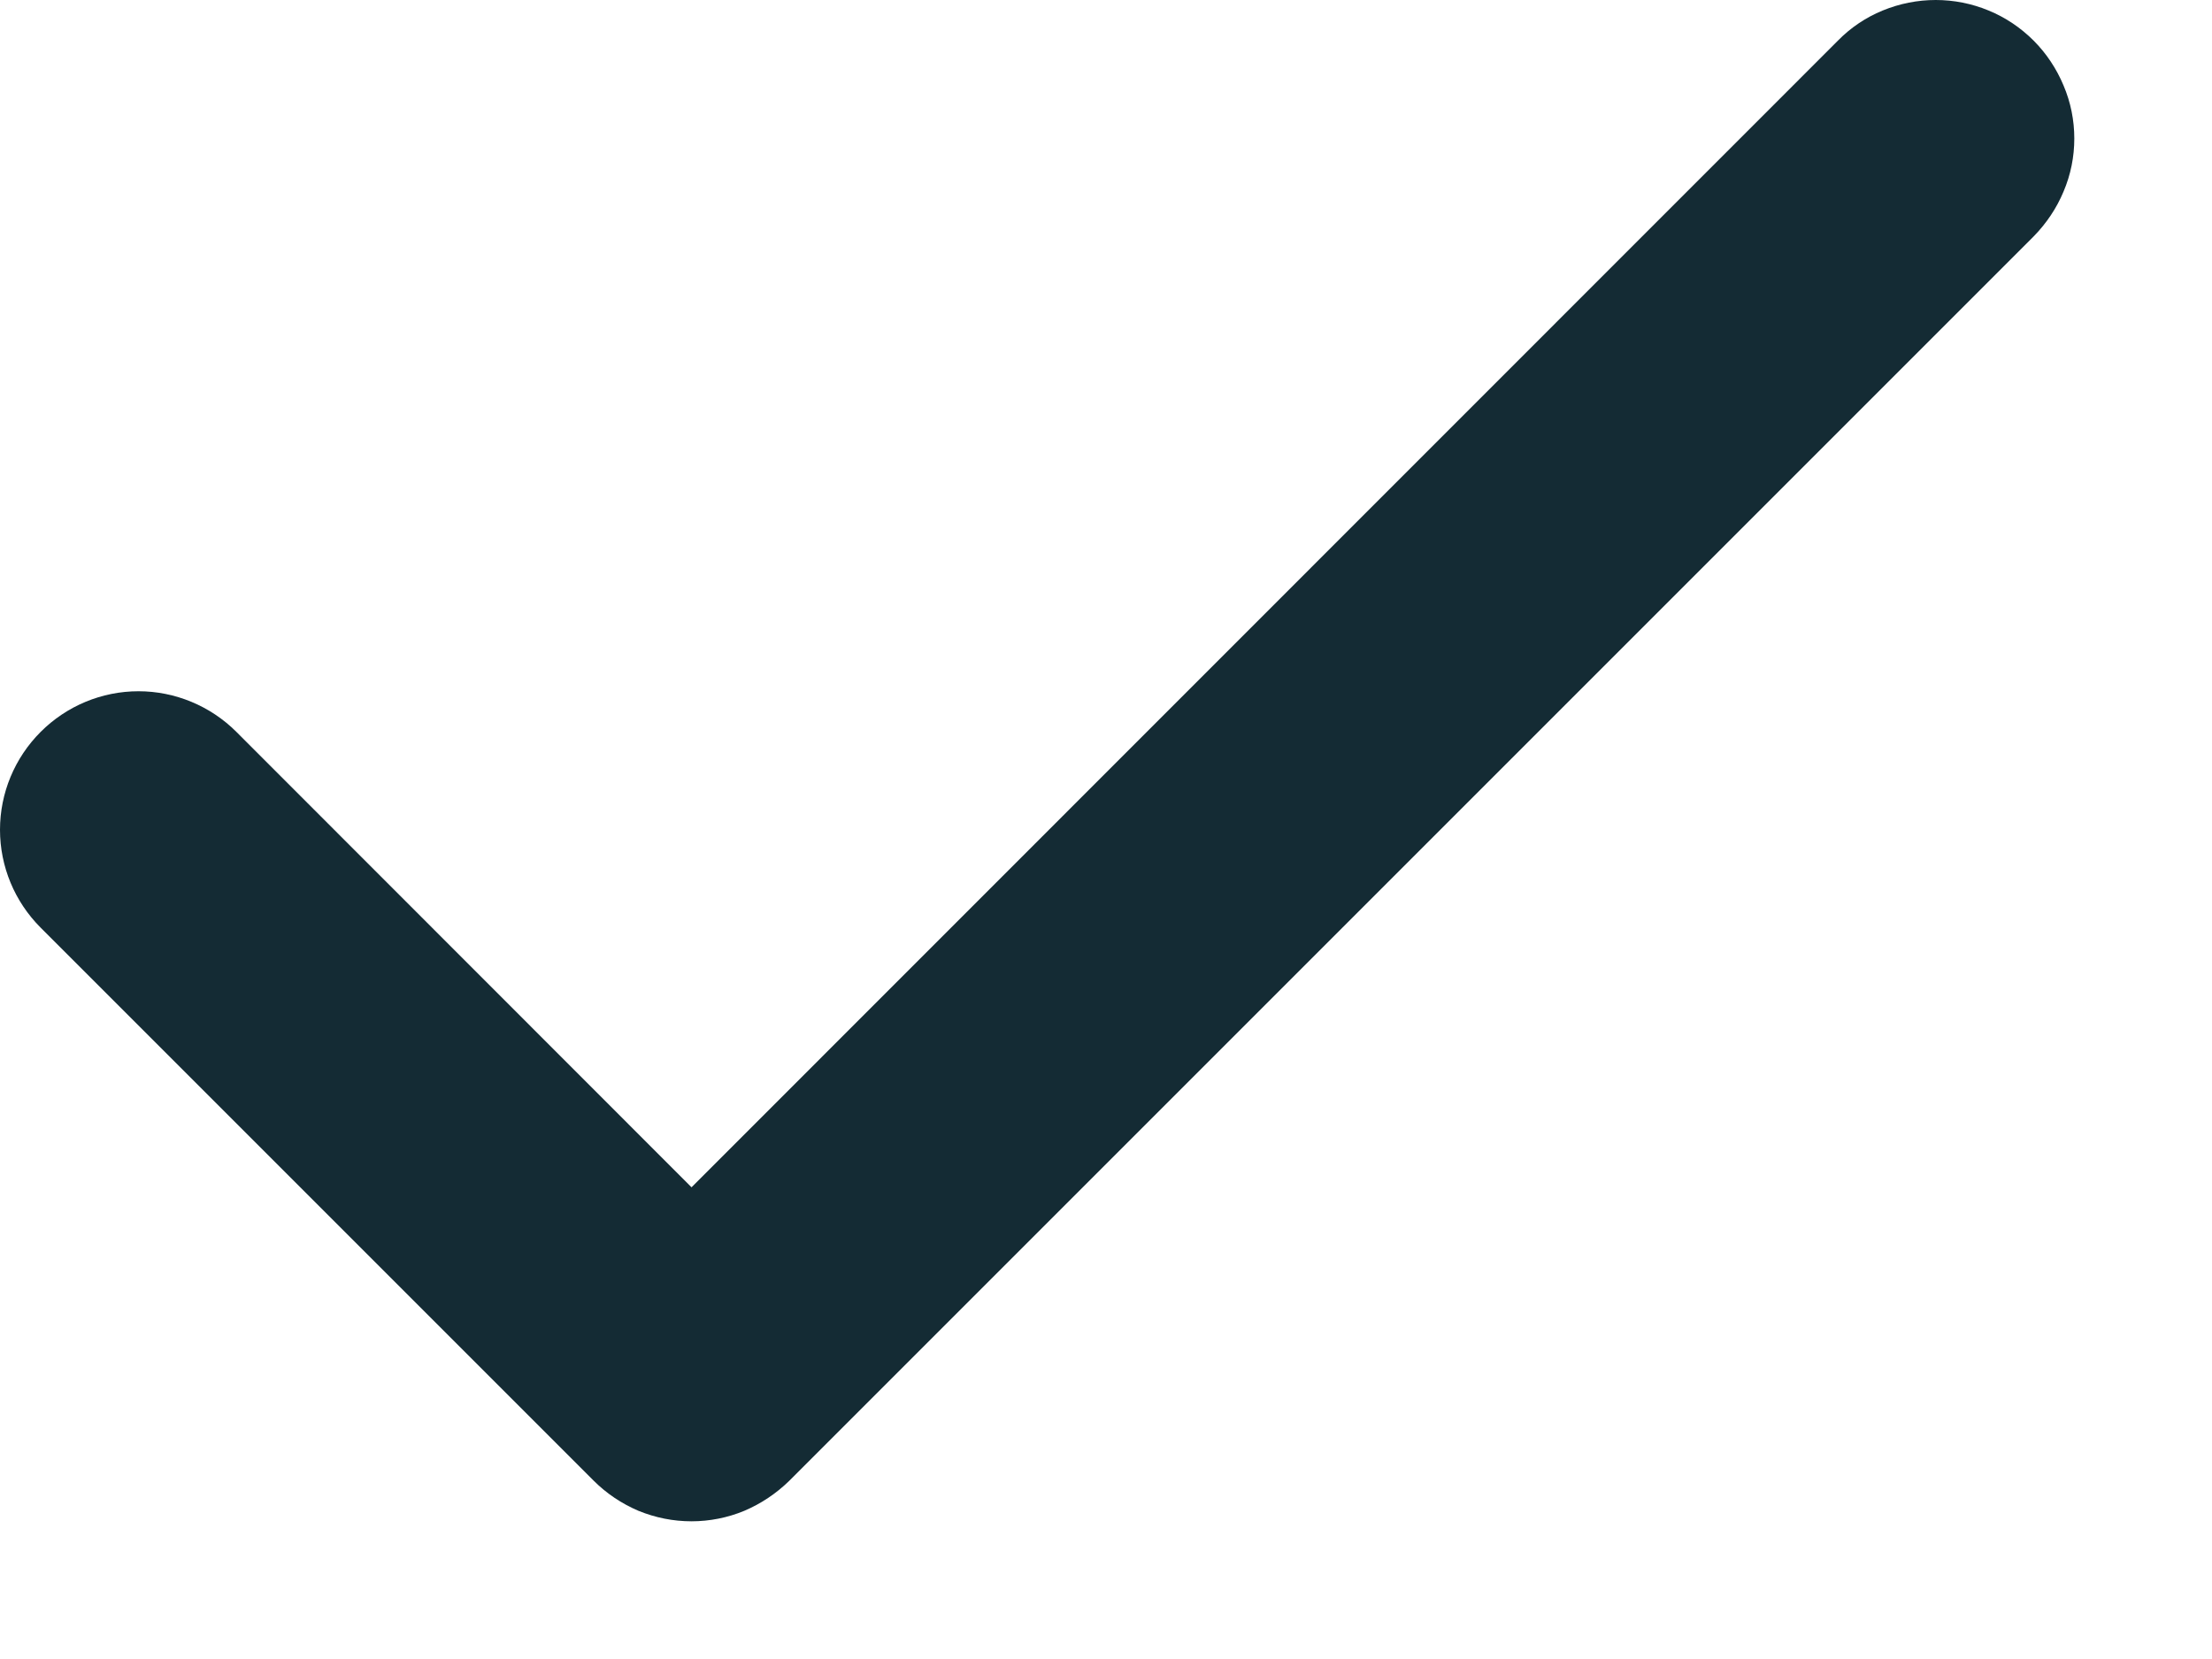
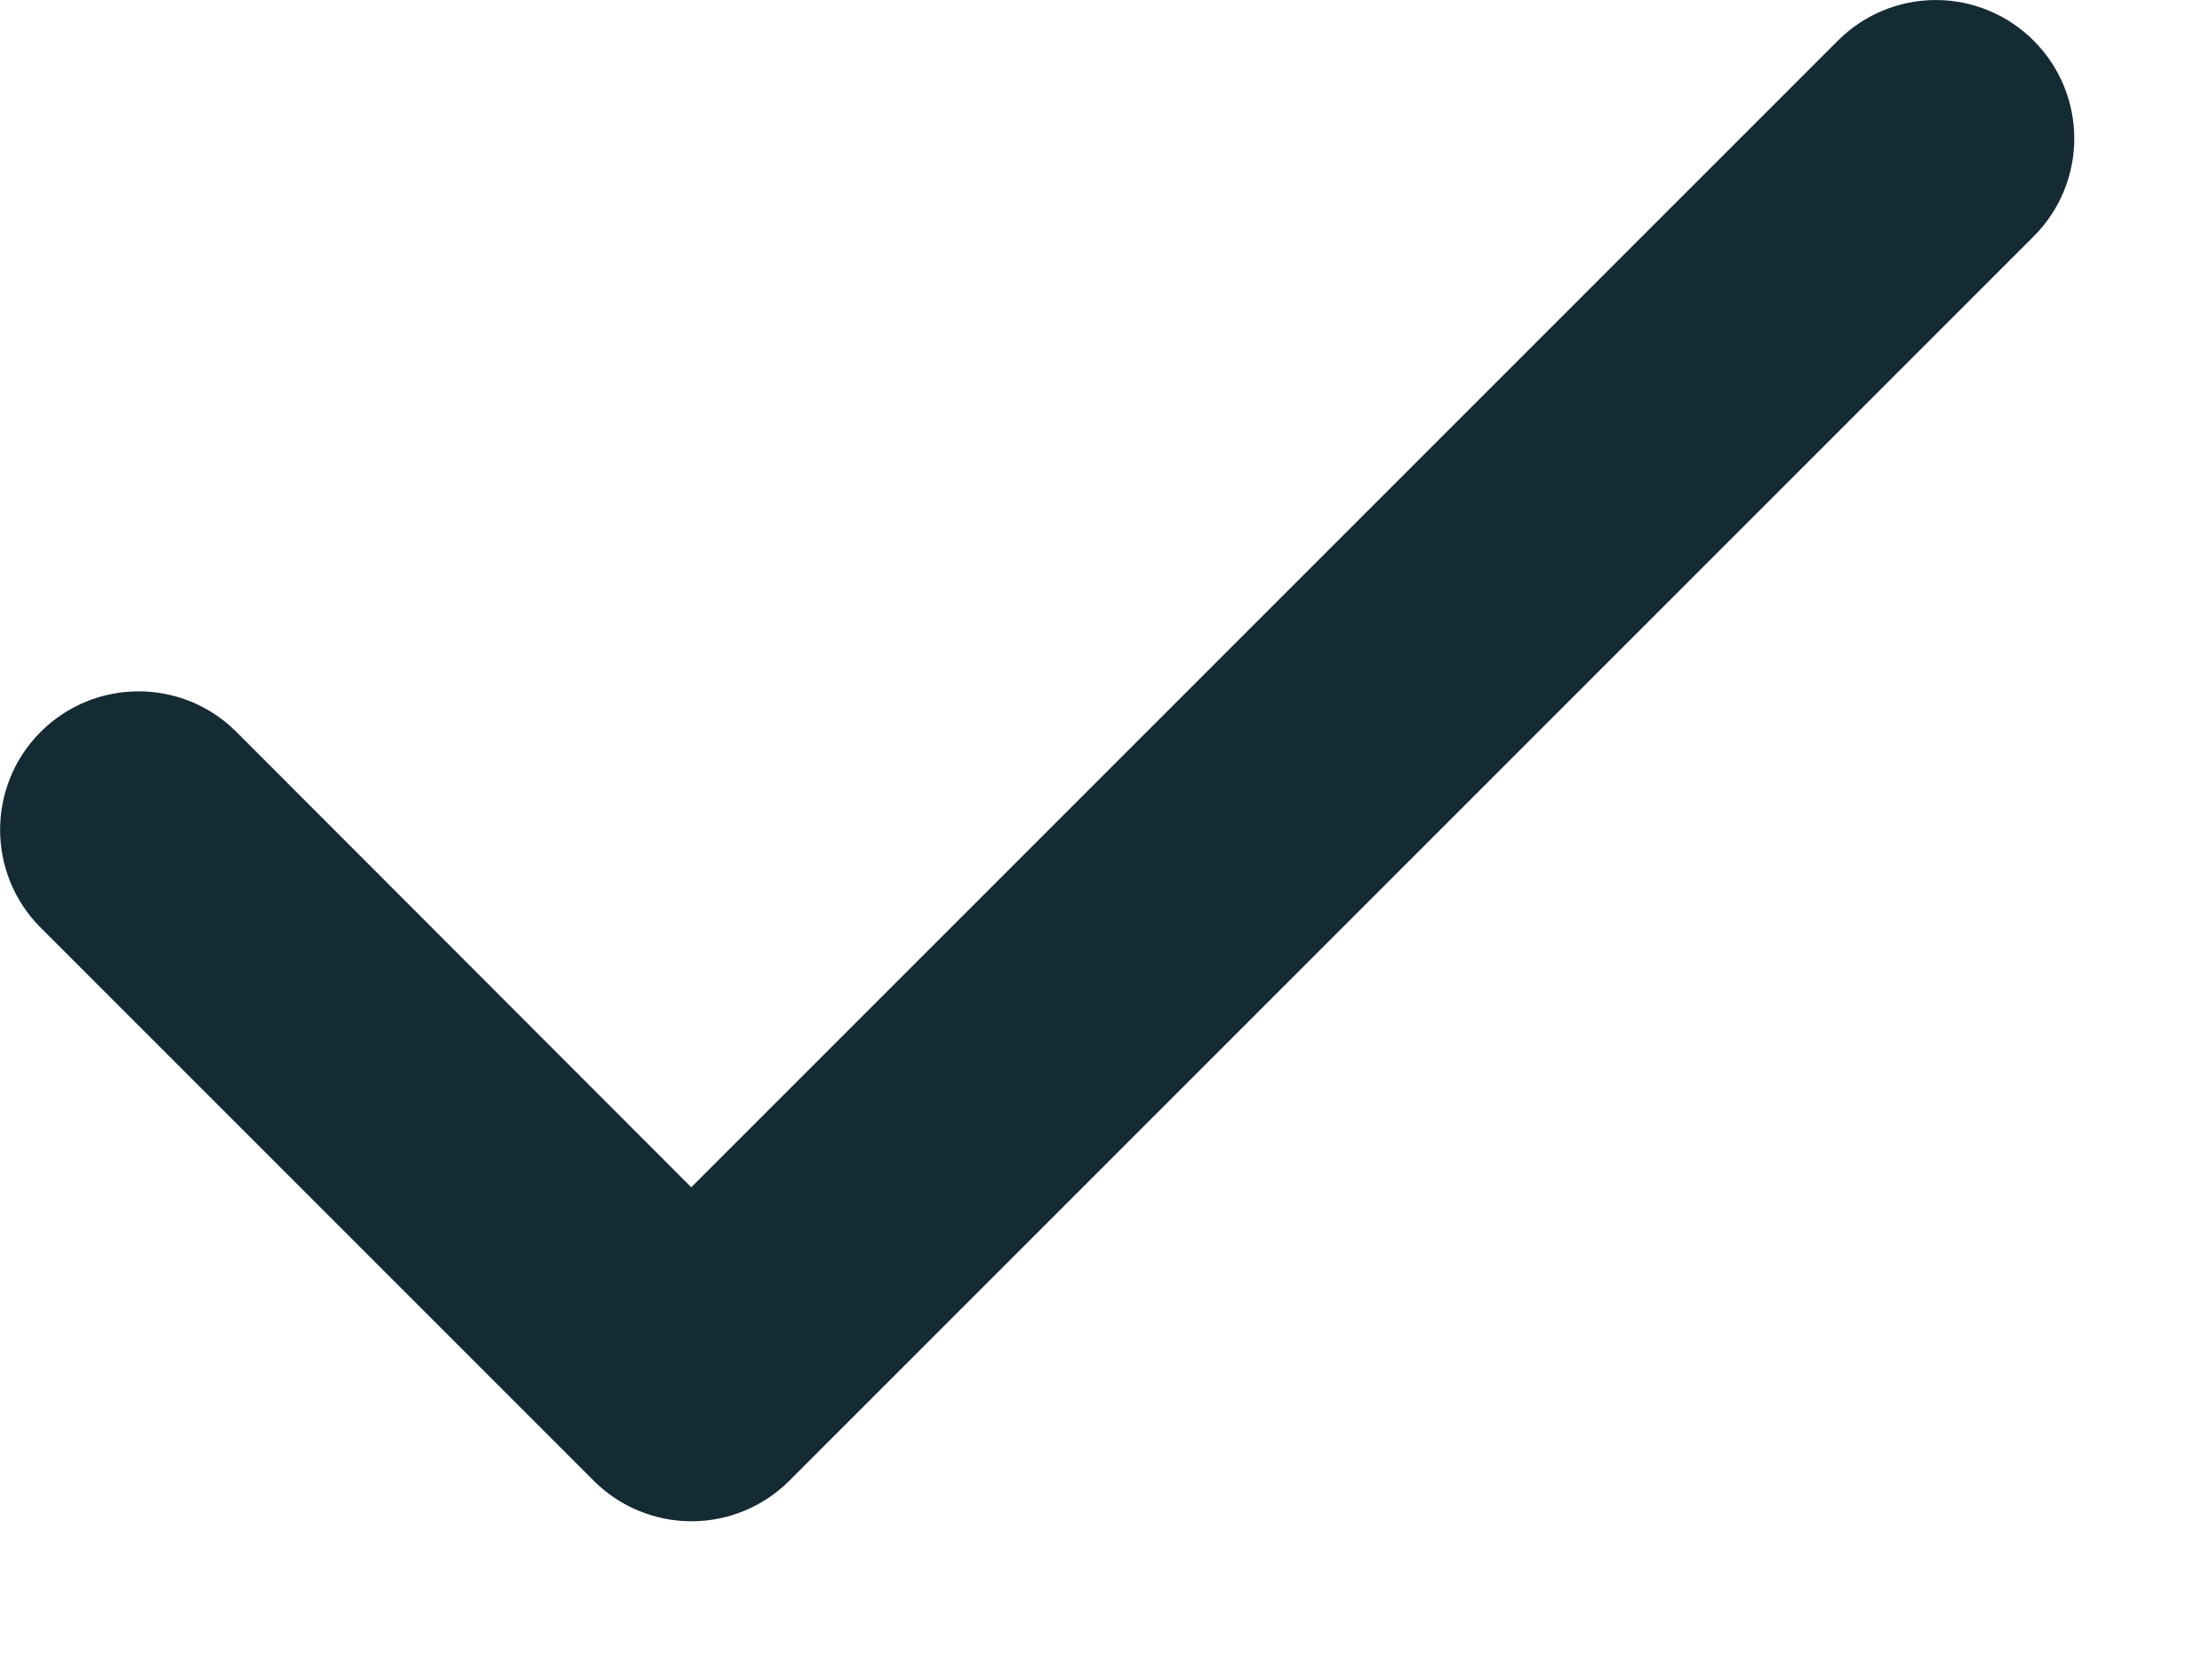
- <svg xmlns="http://www.w3.org/2000/svg" width="8" height="6" viewBox="0 0 8 6" fill="none">
-   <path d="M7.355 0.147C7.401 0.193 7.438 0.249 7.463 0.309C7.489 0.37 7.502 0.435 7.502 0.501C7.502 0.567 7.489 0.632 7.463 0.693C7.438 0.753 7.401 0.808 7.355 0.855L2.855 5.355C2.808 5.401 2.753 5.438 2.692 5.464C2.632 5.489 2.566 5.502 2.501 5.502C2.435 5.502 2.37 5.489 2.309 5.464C2.248 5.438 2.193 5.401 2.147 5.355L0.147 3.355C0.053 3.261 0 3.134 0 3.001C0 2.868 0.053 2.741 0.147 2.647C0.241 2.553 0.368 2.5 0.501 2.5C0.633 2.5 0.761 2.553 0.855 2.647L2.501 4.294L6.647 0.147C6.693 0.1 6.748 0.063 6.809 0.038C6.87 0.013 6.935 0 7.001 0C7.066 0 7.132 0.013 7.192 0.038C7.253 0.063 7.308 0.1 7.355 0.147Z" fill="#142B34" />
+ <svg xmlns="http://www.w3.org/2000/svg" width="8" height="6" fill="none">
+   <path d="M7.355.147a.5.5 0 010 .708l-4.5 4.5a.5.5 0 01-.708 0l-2-2a.5.5 0 11.708-.708L2.5 4.294 6.647.147a.5.5 0 01.708 0z" fill="#142B34" />
</svg>
